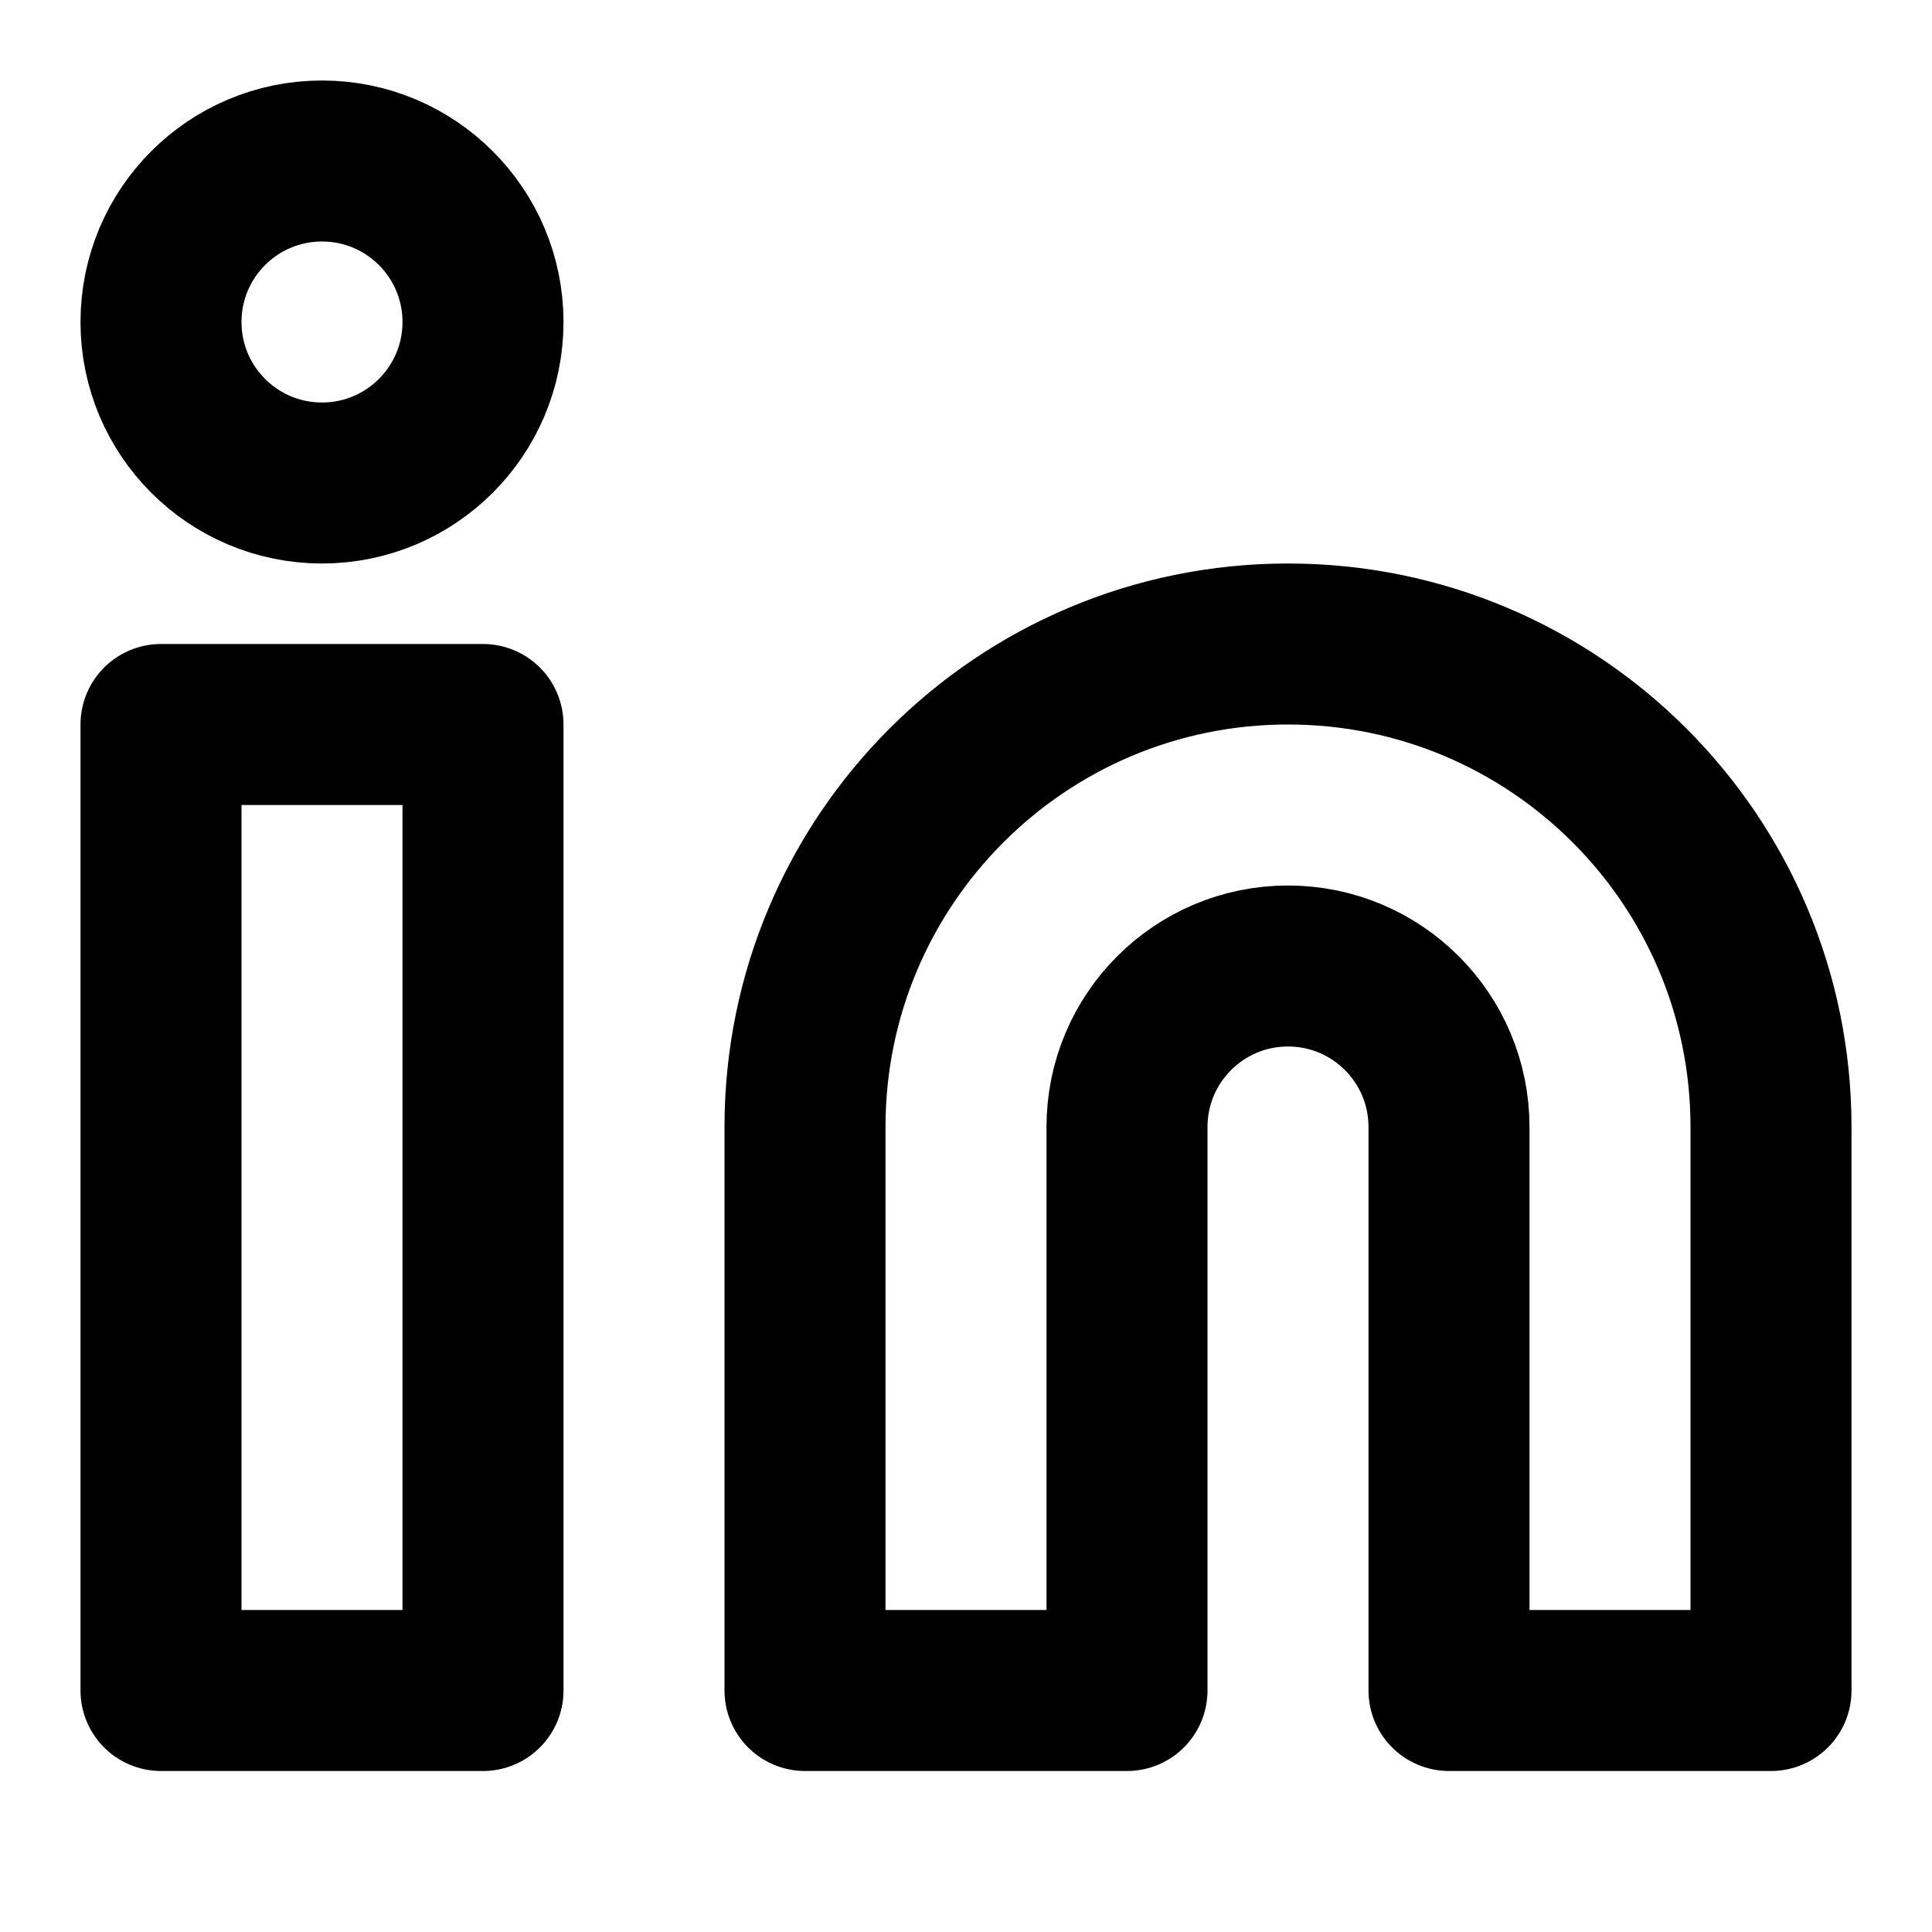
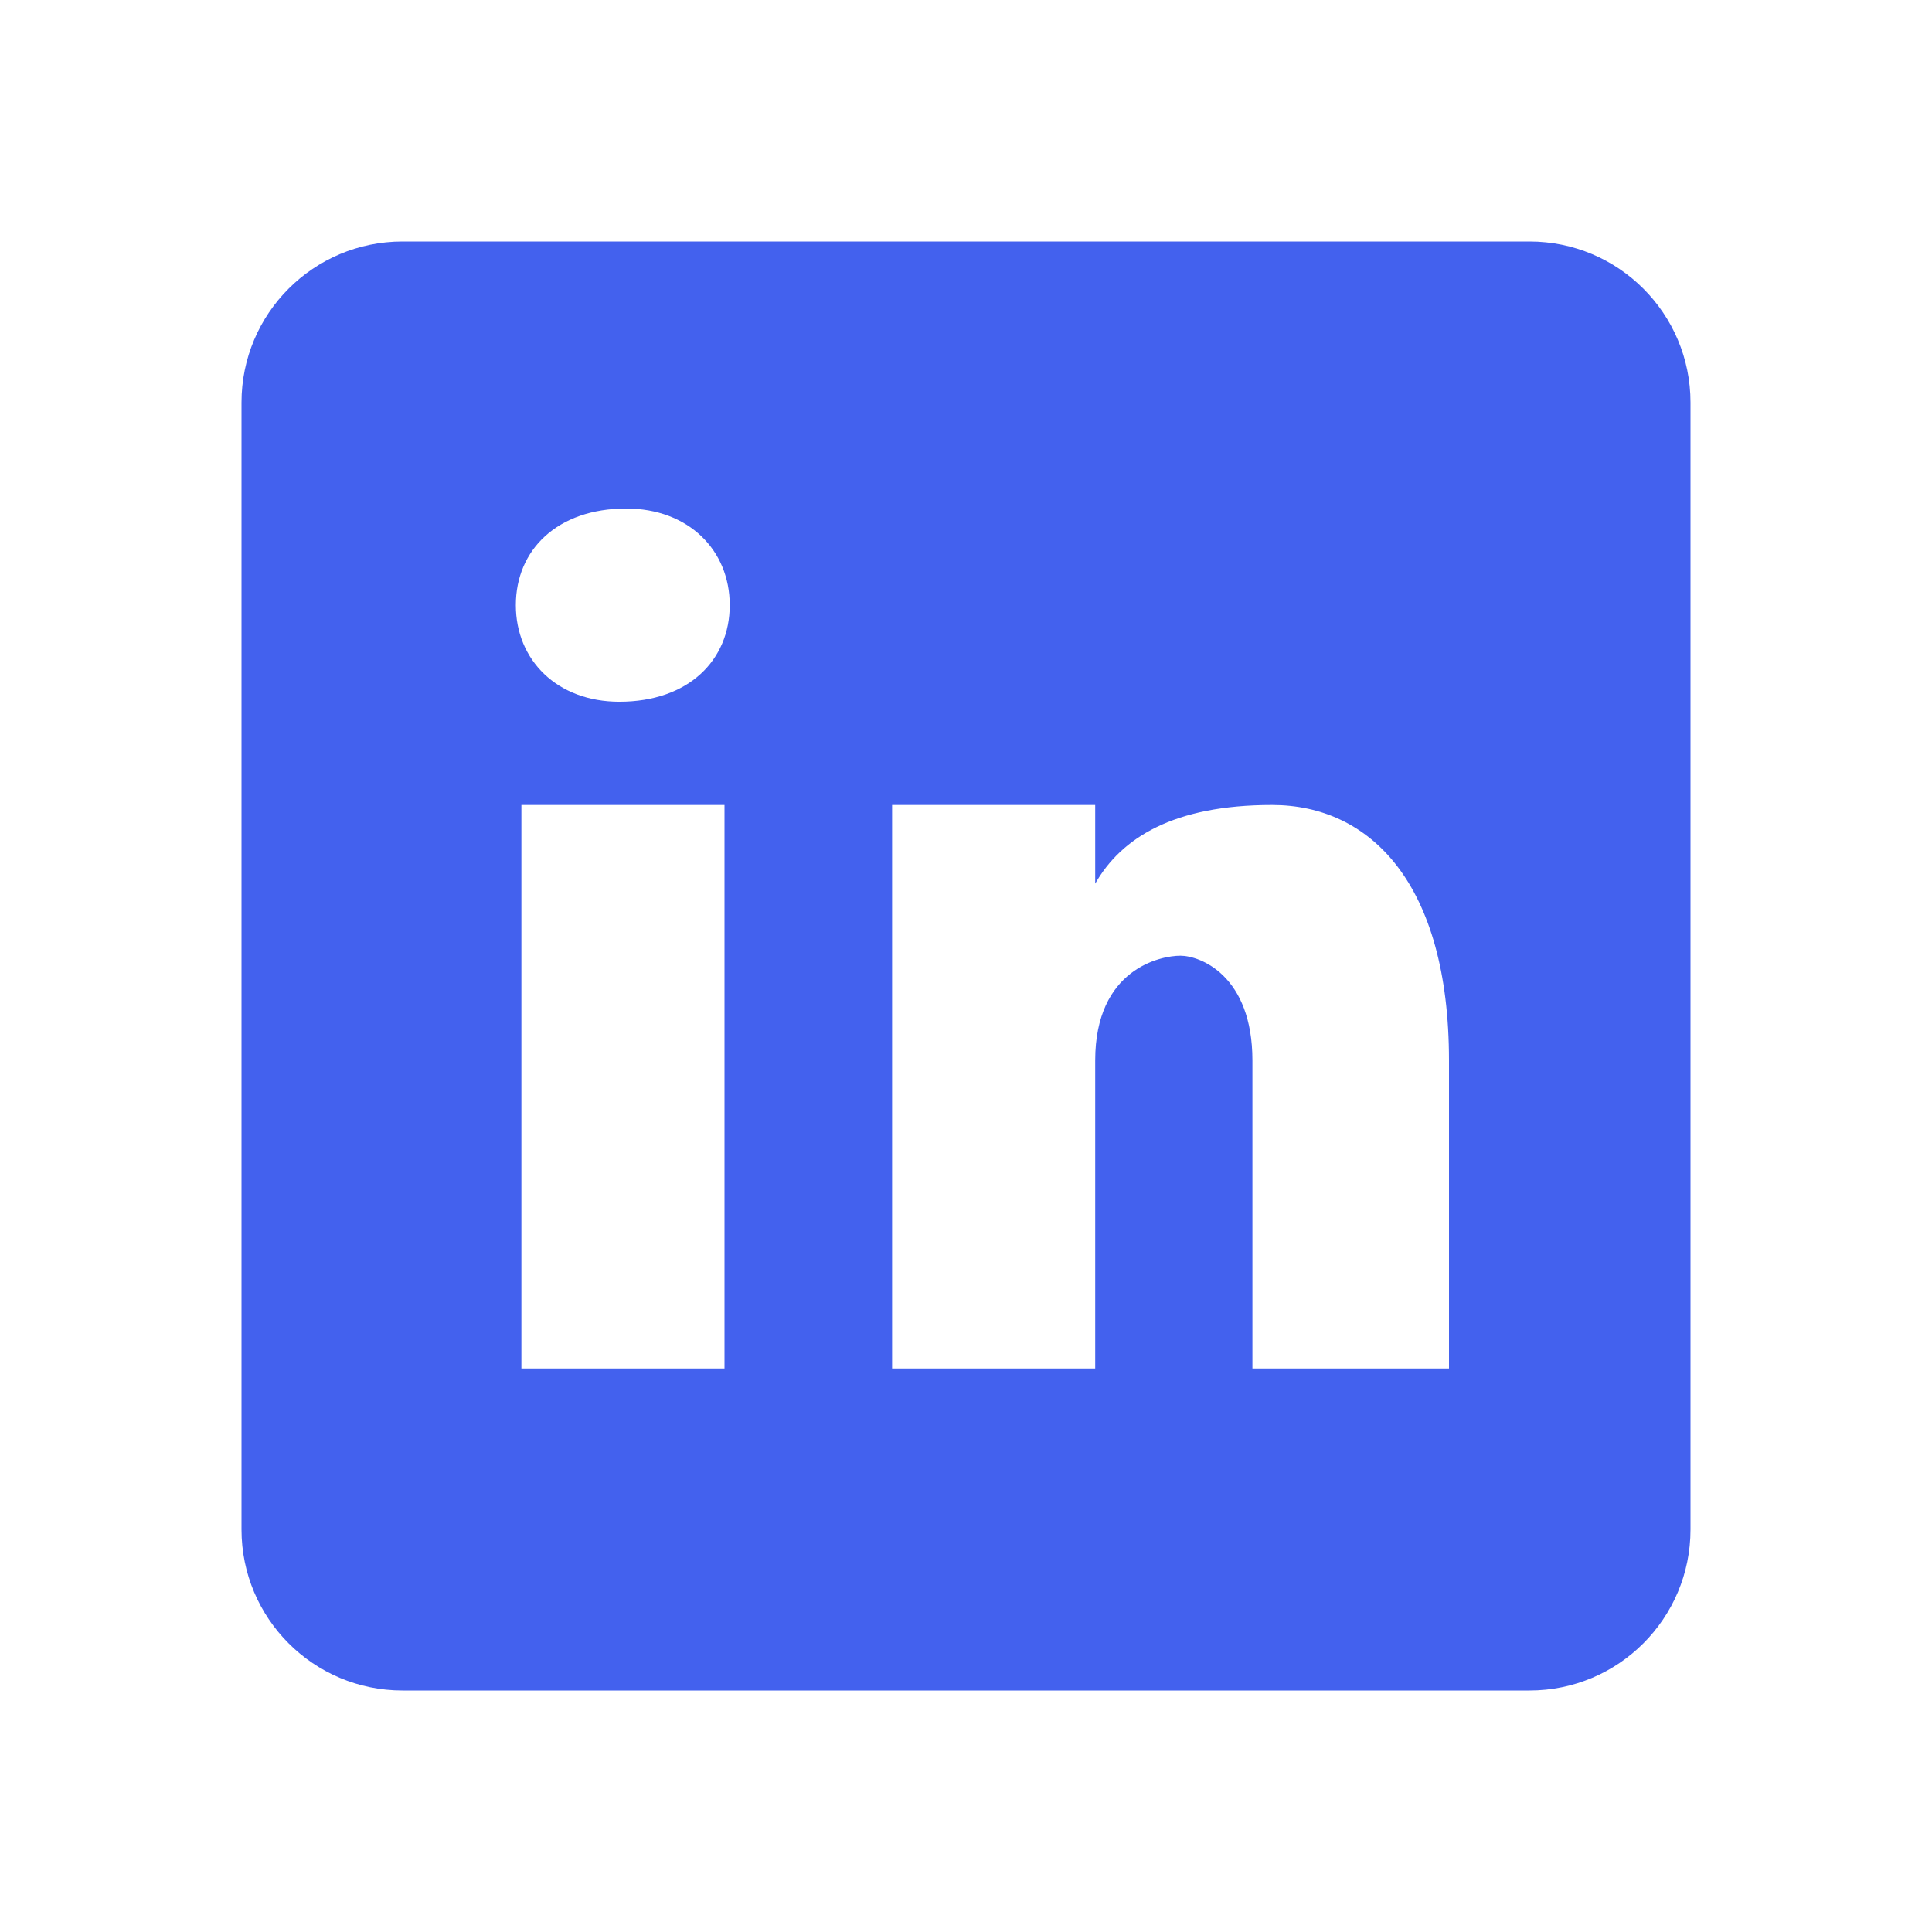
- <svg xmlns="http://www.w3.org/2000/svg" viewBox="0 0 24 24" fill="none" stroke="currentColor" stroke-width="2" stroke-linecap="round" stroke-linejoin="round">
-   <path d="M16 8a6 6 0 0 1 6 6v7h-4v-7a2 2 0 0 0-2-2 2 2 0 0 0-2 2v7h-4v-7a6 6 0 0 1 6-6z" />
-   <rect x="2" y="9" width="4" height="12" />
-   <circle cx="4" cy="4" r="2" />
+ <svg xmlns="http://www.w3.org/2000/svg" width="24px" height="24px" viewBox="0 0 24 24" version="1.1">
+   <g stroke="none" stroke-width="1" fill="none" fill-rule="evenodd">
+     <path d="M19,3H5C3.895,3,3,3.895,3,5v14c0,1.105,0.895,2,2,2h14c1.105,0,2-0.895,2-2V5C21,3.895,20.105,3,19,3z M9,17H6.477v-7H9 V17z M7.694,8.717c-0.771,0-1.286-0.514-1.286-1.2s0.514-1.2,1.371-1.2c0.771,0,1.286,0.514,1.286,1.2S8.551,8.717,7.694,8.717z M18,17h-2.442v-3.826c0-1.058-0.651-1.302-0.895-1.302s-1.058,0.163-1.058,1.302c0,0.163,0,3.826,0,3.826h-2.523v-7h2.523v0.977 C13.93,10.407,14.581,10,15.802,10C17.023,10,18,10.977,18,13.174V17z" fill="#4361EE" />
+   </g>
</svg>
